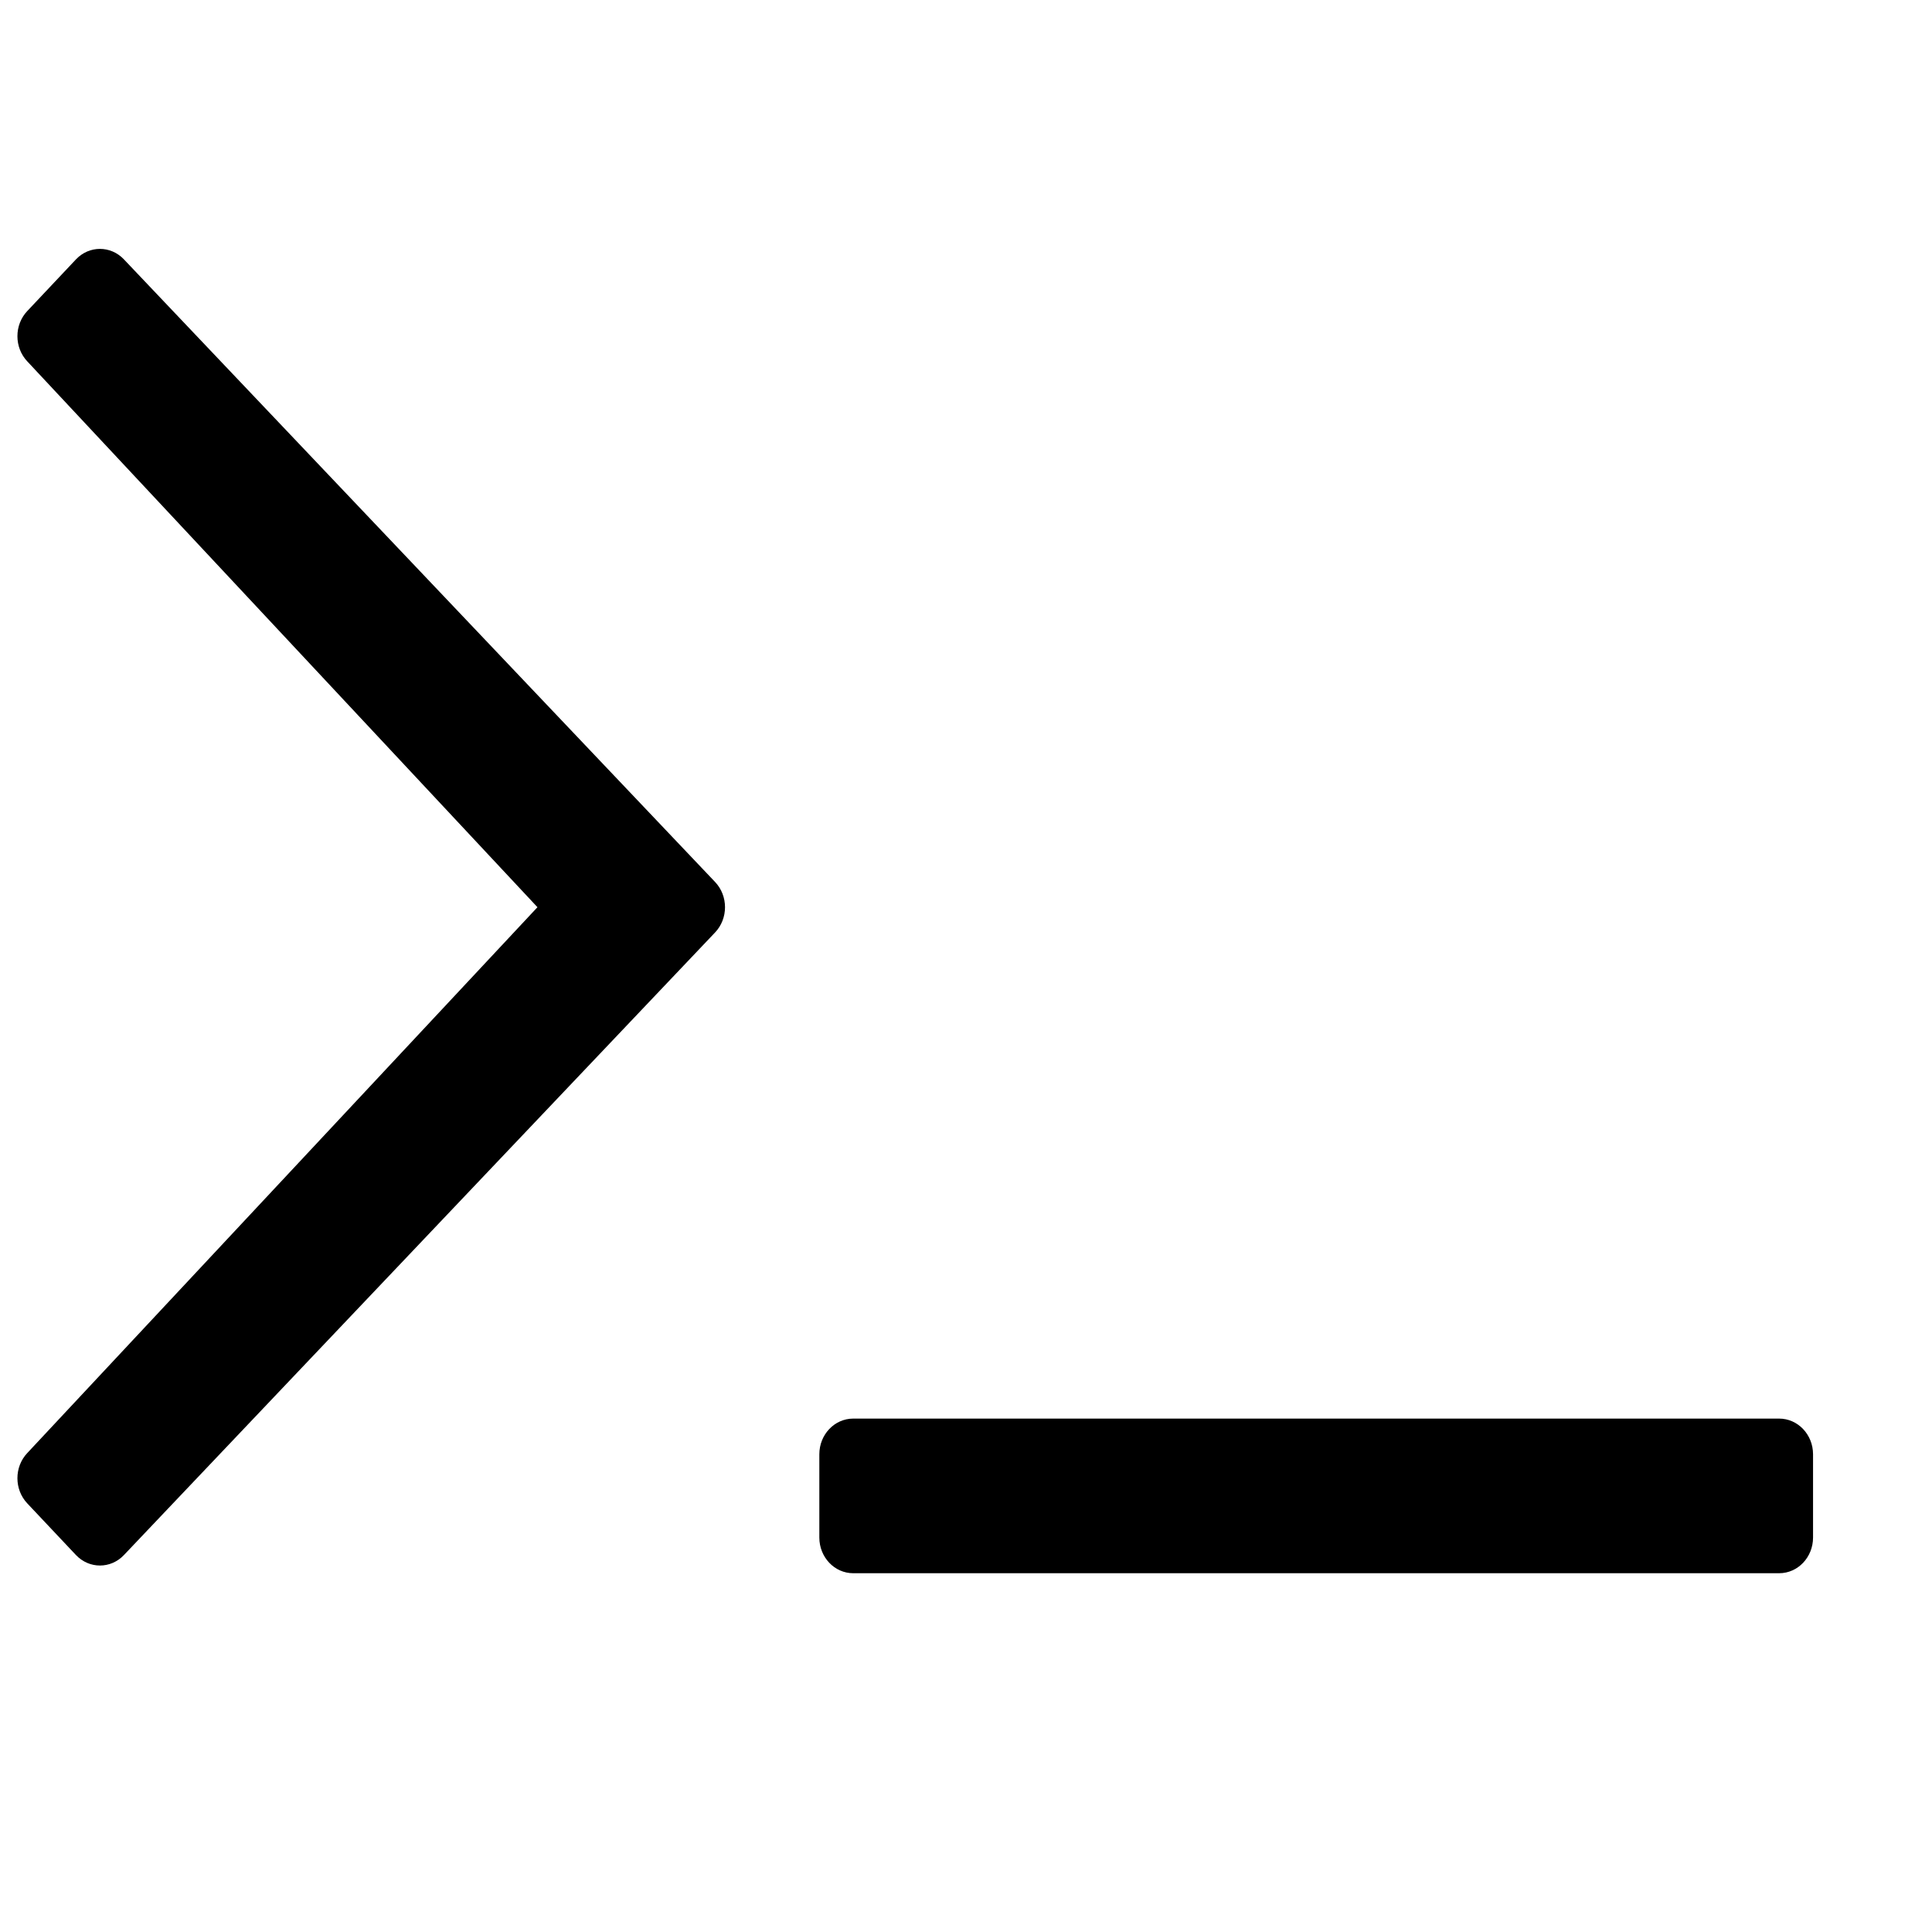
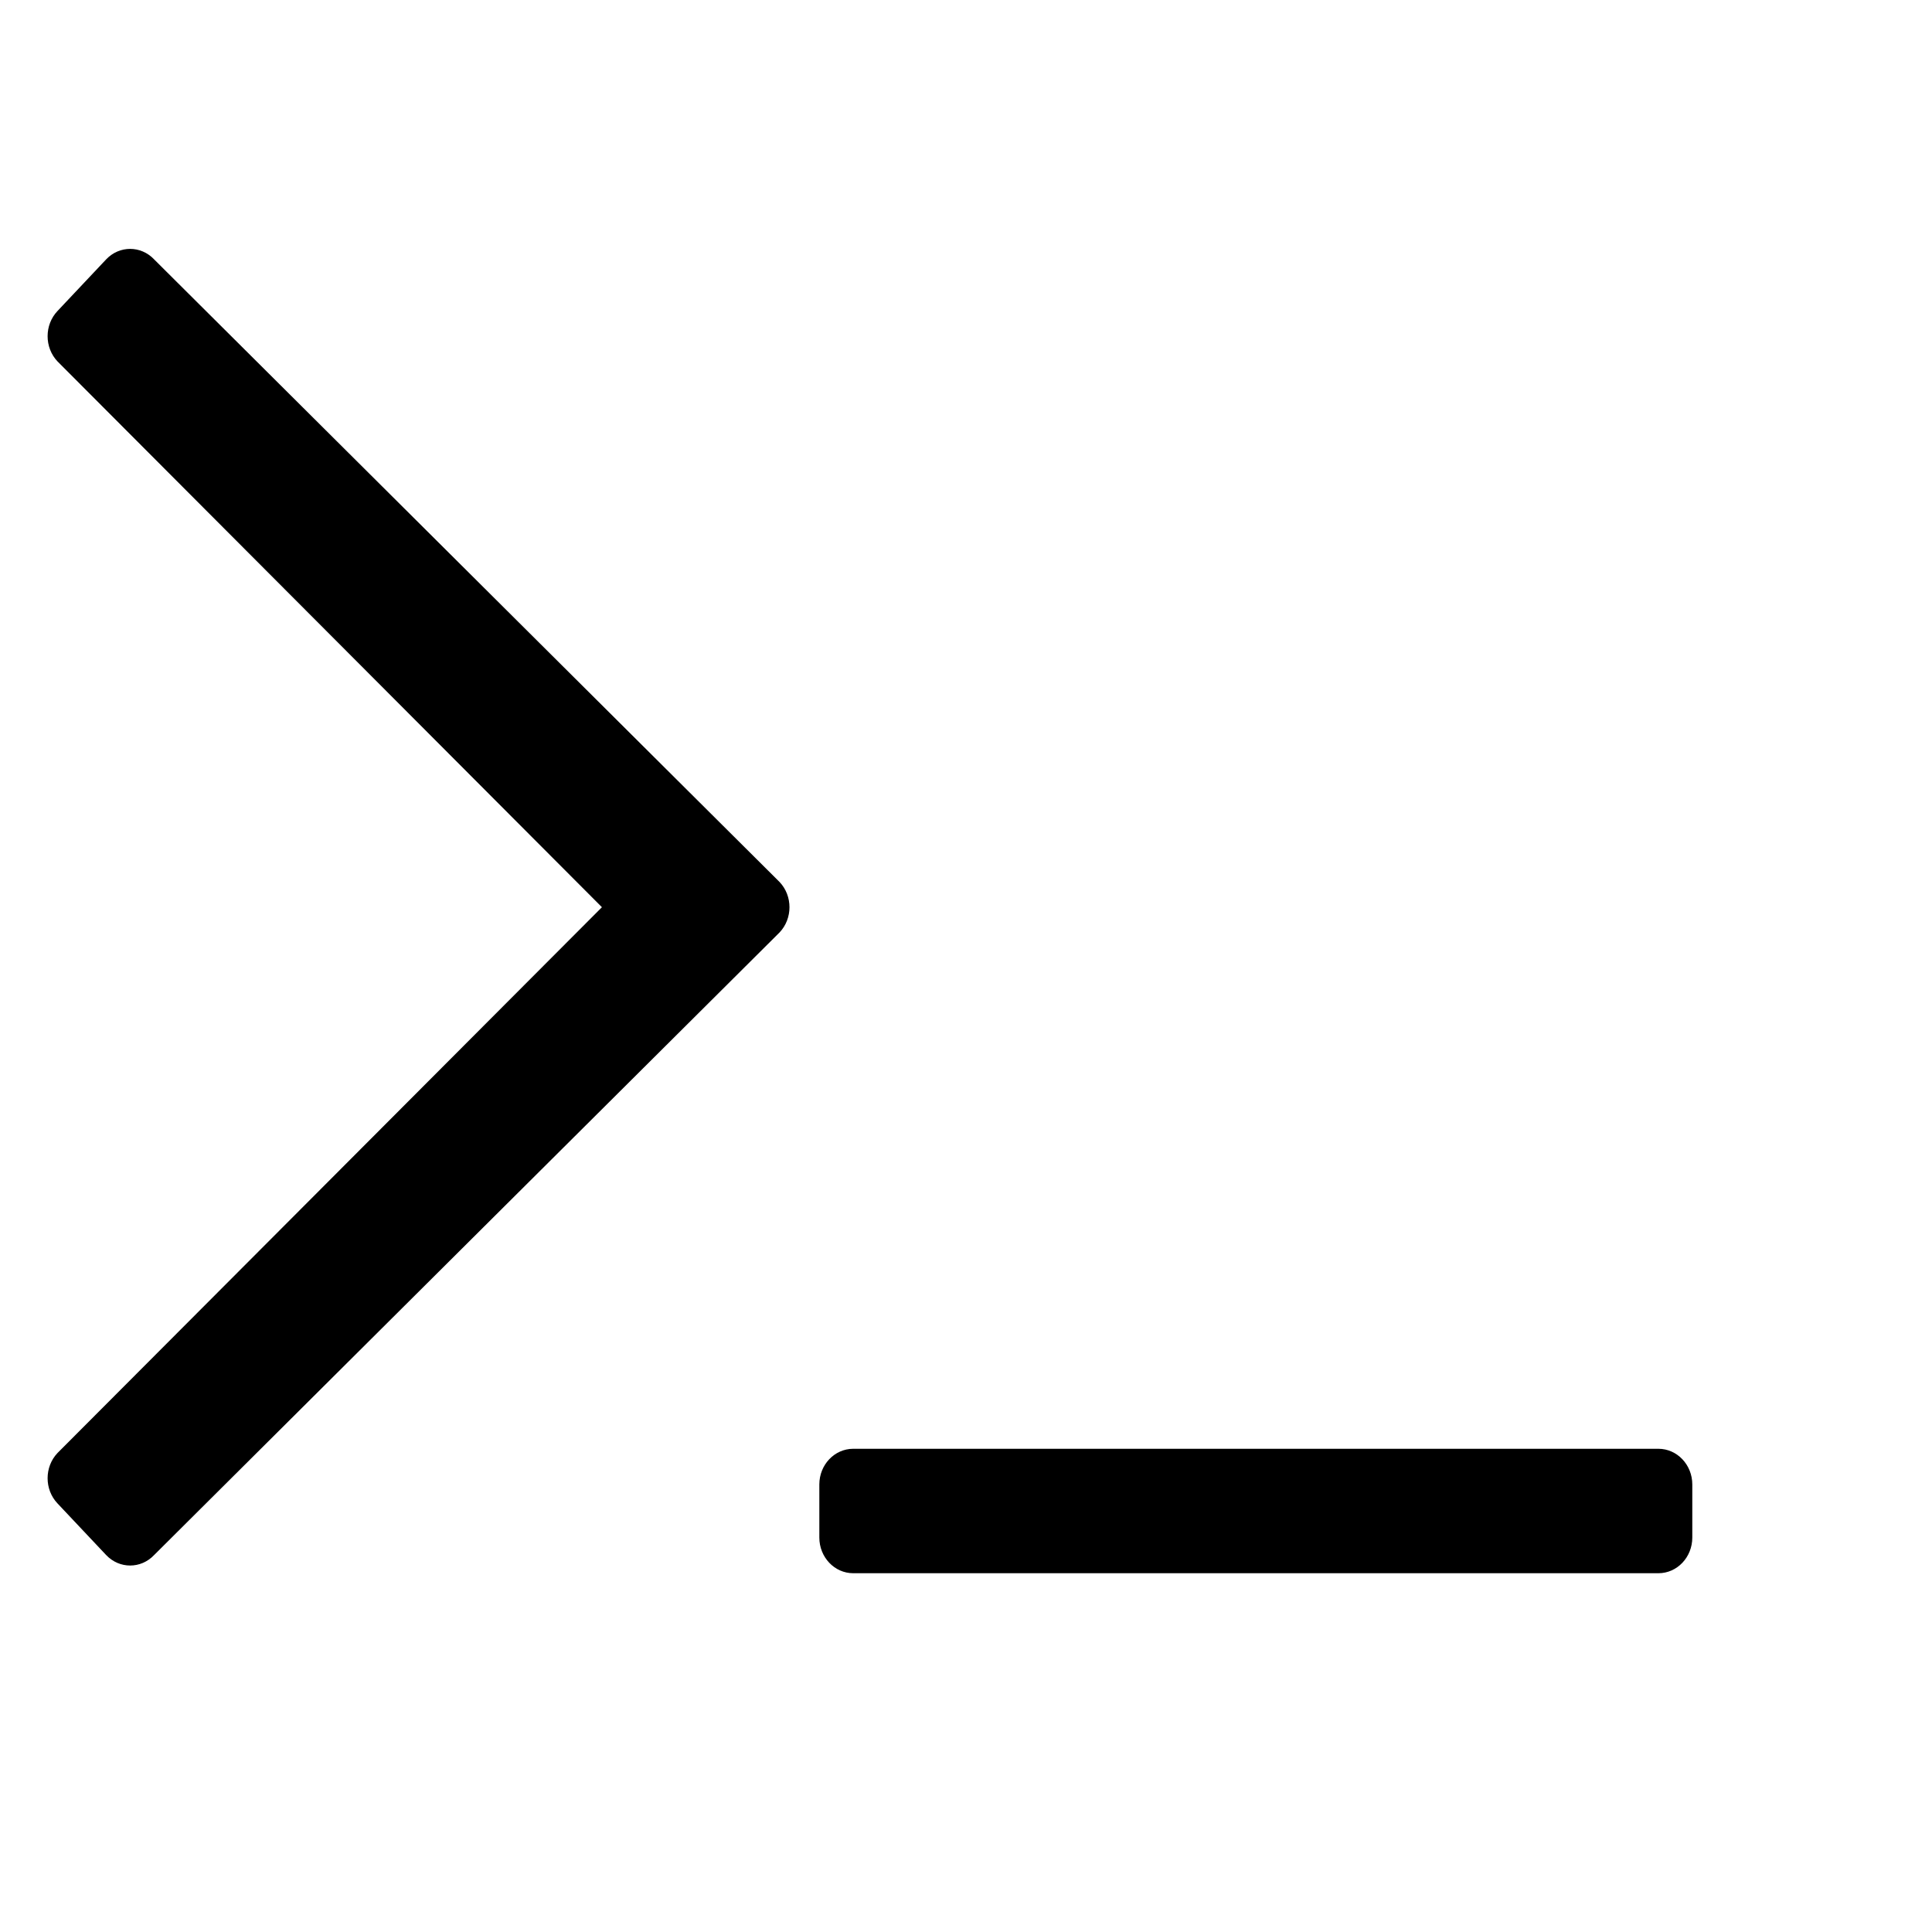
<svg xmlns="http://www.w3.org/2000/svg" width="128" height="128" version="1.1" viewBox="0 0 128 128">
  <style type="text/css">.Line{fill:#000000;}</style>
-   <path class="Line" d="m8.209 17.183 39.168 41.251c0.876 0.923 0.876 2.42 0 3.343l-39.168 41.251c-0.876 0.923-2.297 0.923-3.174 0l-3.224-3.421c-0.876-0.923-0.876-2.42 0-3.343l33.797-36.159-33.797-36.159c-0.876-0.923-0.876-2.42 0-3.343l3.224-3.421c0.876-0.923 2.297-0.923 3.174 1.98e-4zm111.91 84.683v-5.516c0-1.305-1.005-2.364-2.244-2.364h-61.348c-1.24 0-2.244 1.058-2.244 2.364v5.516c0 1.305 1.005 2.364 2.244 2.364h61.348c1.24 0 2.244-1.058 2.244-2.364z" />
+   <path class="Line" d="m10.209 17.183 41.439 41.251c0.876 0.923 0.876 2.42 0 3.343l-41.439 41.251c-0.876 0.923-2.297 0.923-3.174 0l-3.224-3.421c-0.876-0.923-0.876-2.42 0-3.343l36.068-36.159-36.068-36.159c-0.876-0.923-0.876-2.42 0-3.343l3.224-3.421c0.876-0.923 2.297-0.923 3.174 1.98e-4zm101.91 84.683v-3.516c0-1.305-1.005-2.364-2.244-2.364h-53.348c-1.24 0-2.244 1.058-2.244 2.364v3.516c0 1.305 1.005 2.364 2.244 2.364h53.348c1.24 0 2.244-1.058 2.244-2.364z" />
</svg>
